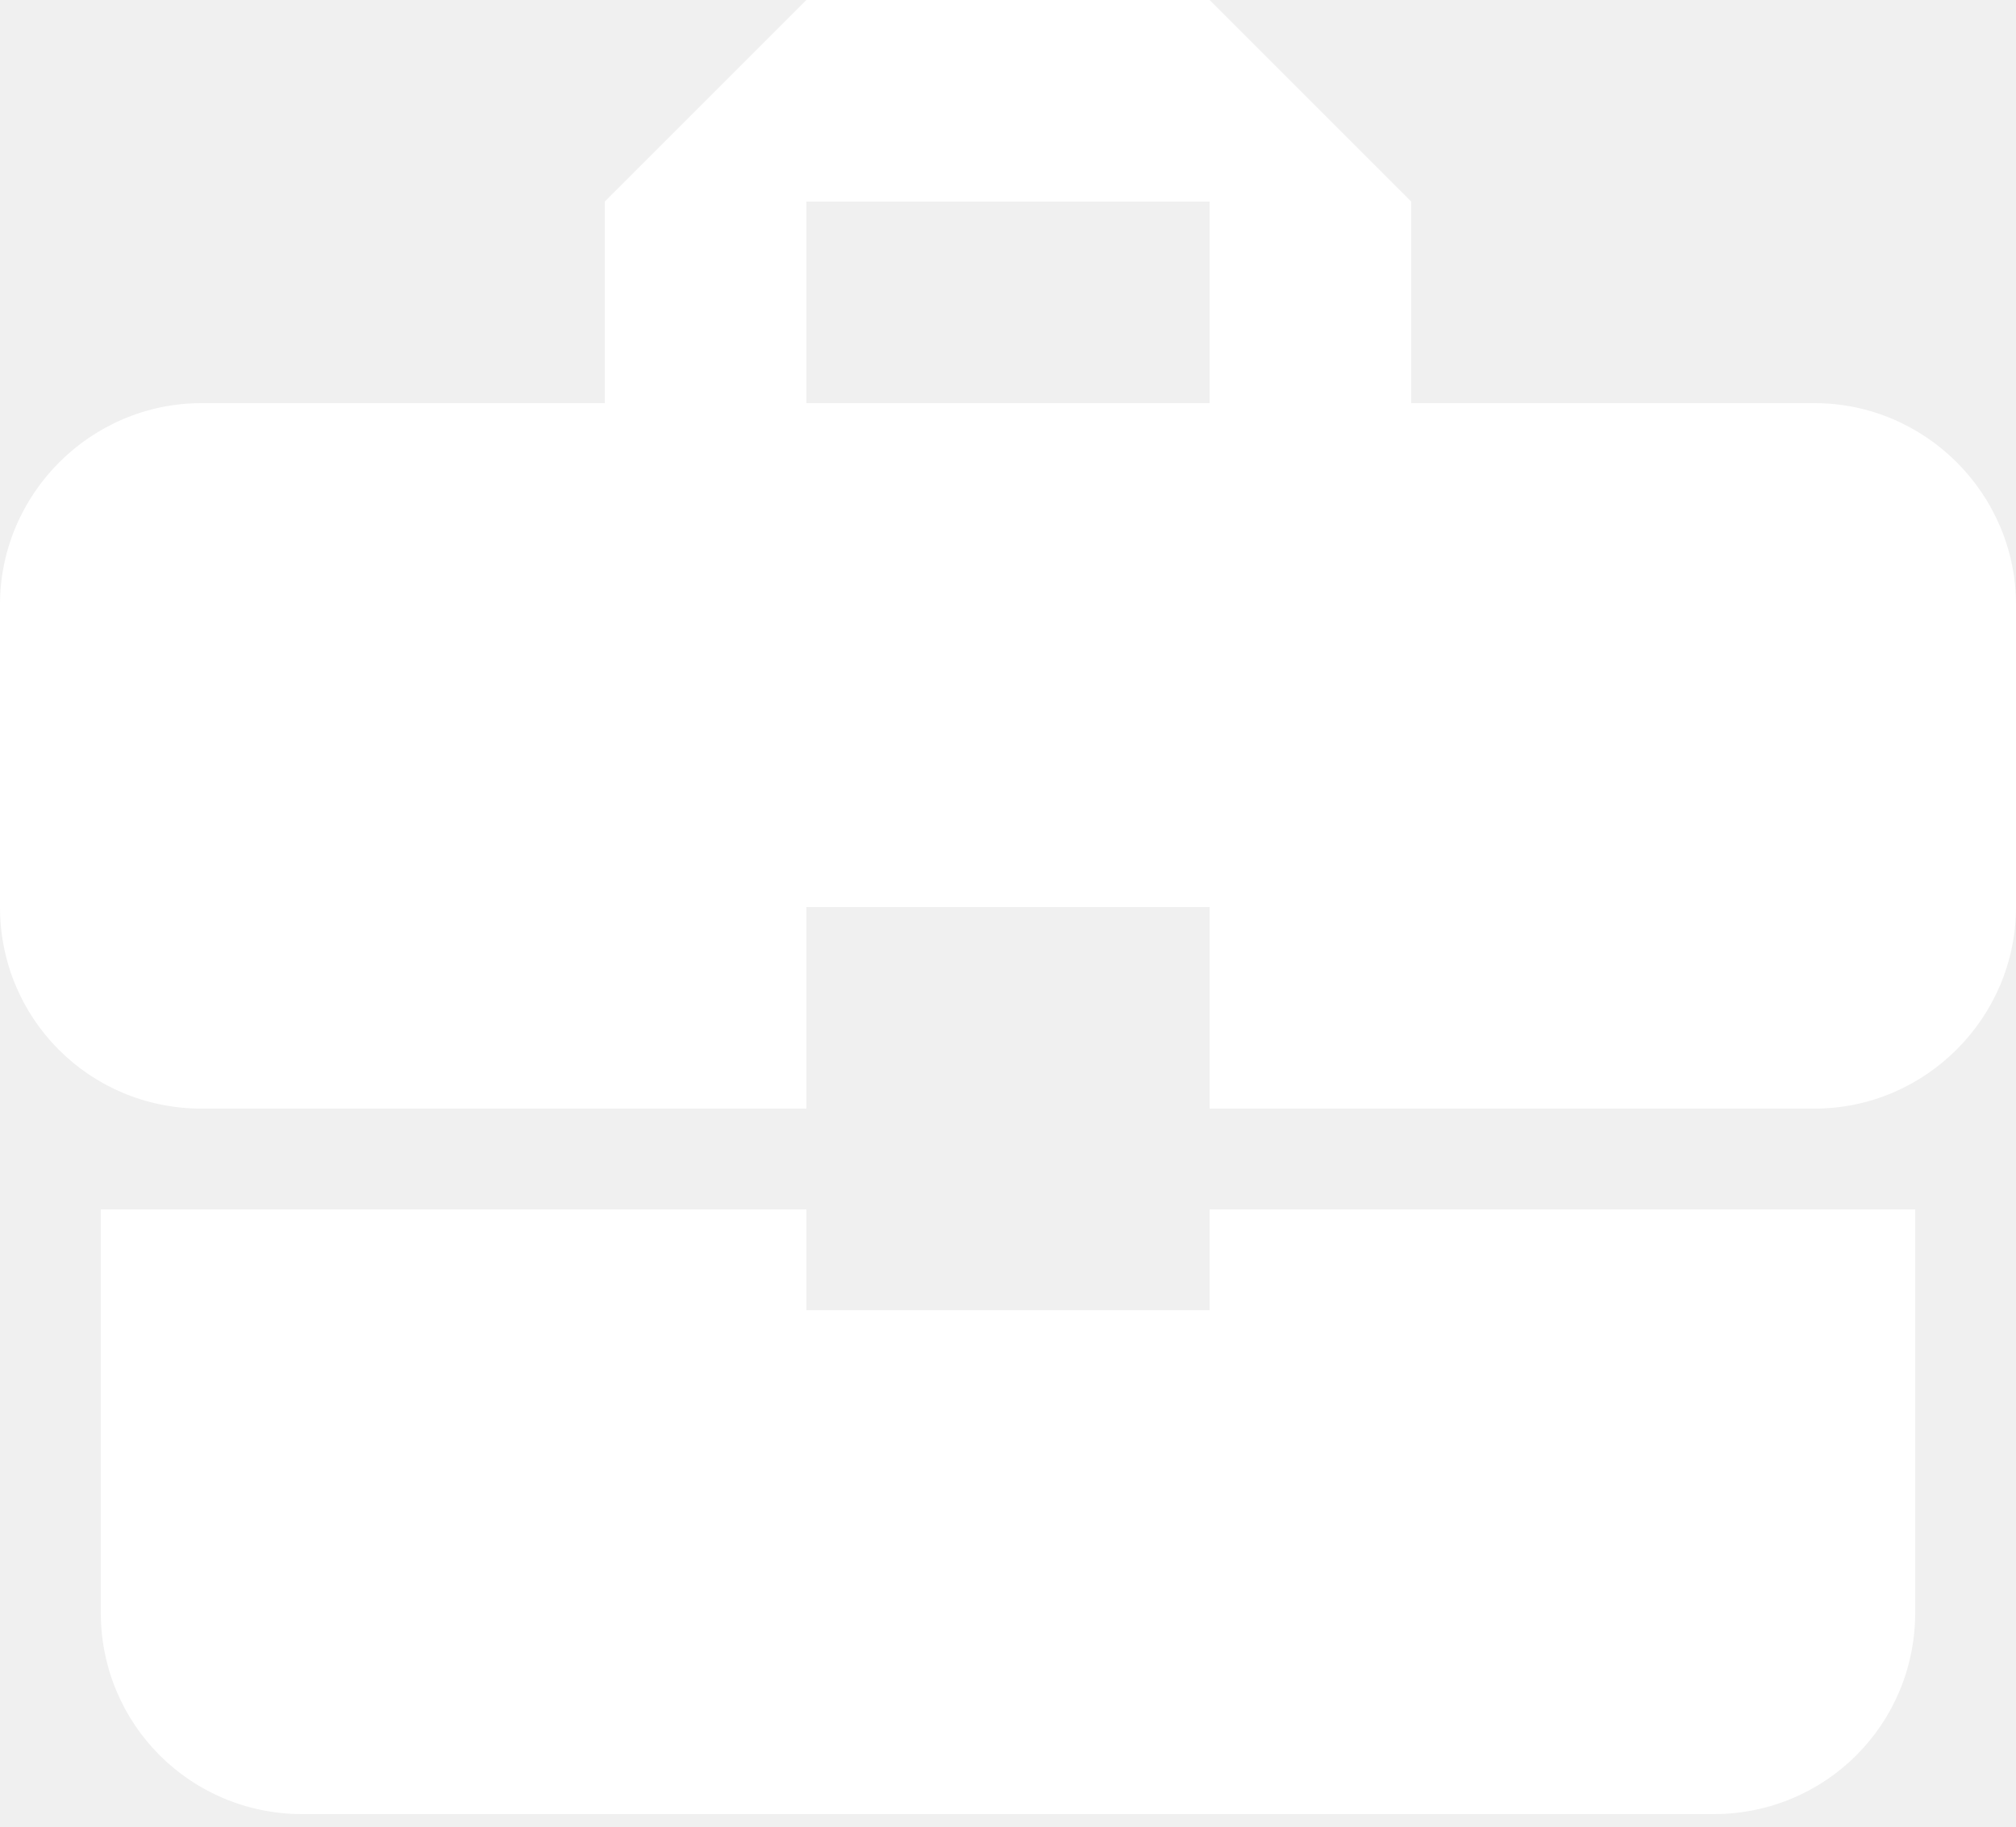
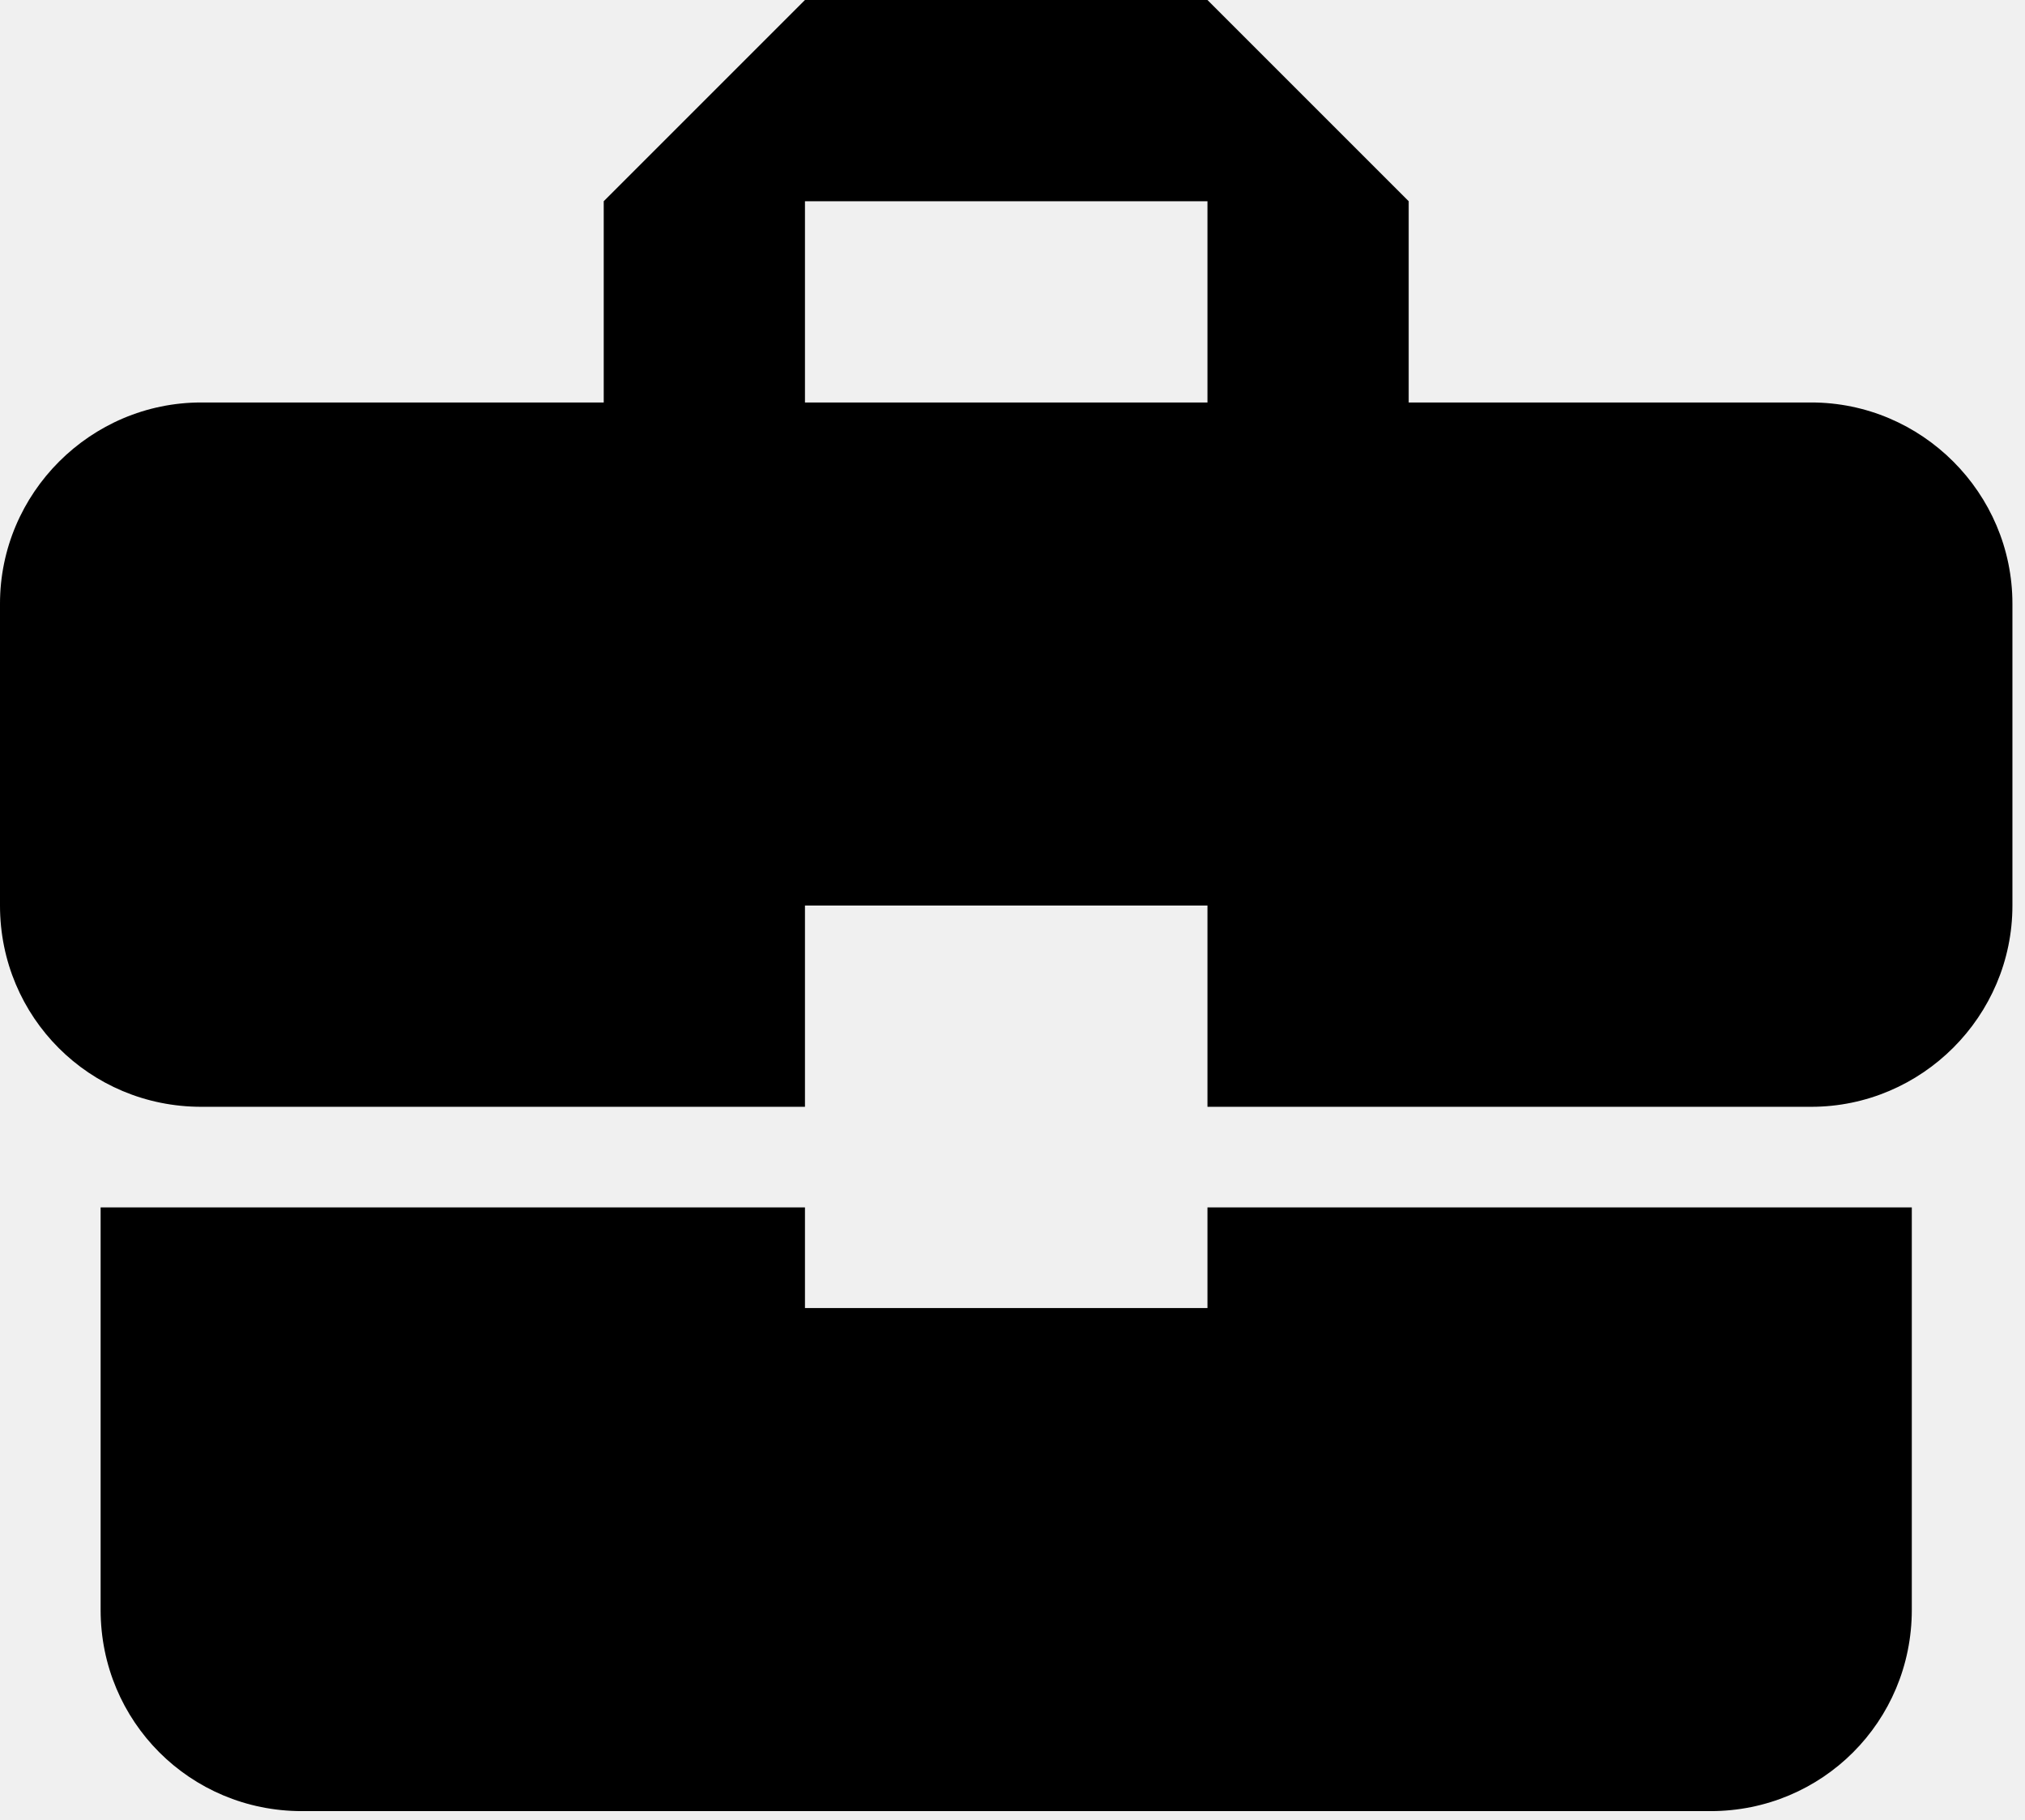
- <svg xmlns="http://www.w3.org/2000/svg" width="96" height="87" viewBox="0 0 96 87" fill="none">
-   <path d="M38.4 62.4V57.6H4.8V76.8C4.8 82.128 9.072 86.4 14.4 86.4H81.6C86.928 86.4 91.2 82.128 91.2 76.8V57.6H57.6V62.4H38.4ZM86.4 19.2H67.2V9.6L57.6 0H38.4L28.8 9.6V19.2H9.6C4.32 19.2 0 23.52 0 28.8V43.2C0 48.528 4.272 52.8 9.6 52.8H38.4V43.2H57.6V52.8H86.4C91.68 52.8 96 48.48 96 43.2V28.8C96 23.52 91.68 19.2 86.4 19.2ZM57.6 19.2H38.4V9.6H57.6V19.2Z" fill="white" />
+ <svg xmlns="http://www.w3.org/2000/svg" width="138" height="124" viewBox="0 0 138 124" fill="none">
+   <path d="M54.857 89.143V82.286H6.857V109.714C6.857 117.326 12.96 123.429 20.571 123.429H116.571C124.183 123.429 130.286 117.326 130.286 109.714V82.286H82.286V89.143H54.857ZM123.429 27.429H96V13.714L82.286 0H54.857L41.143 13.714V27.429H13.714C6.171 27.429 0 33.6 0 41.143V61.714C0 69.326 6.103 75.429 13.714 75.429H54.857V61.714H82.286V75.429H123.429C130.971 75.429 137.143 69.257 137.143 61.714V41.143C137.143 33.6 130.971 27.429 123.429 27.429ZM82.286 27.429H54.857V13.714H82.286V27.429Z" fill="black" />
</svg>
